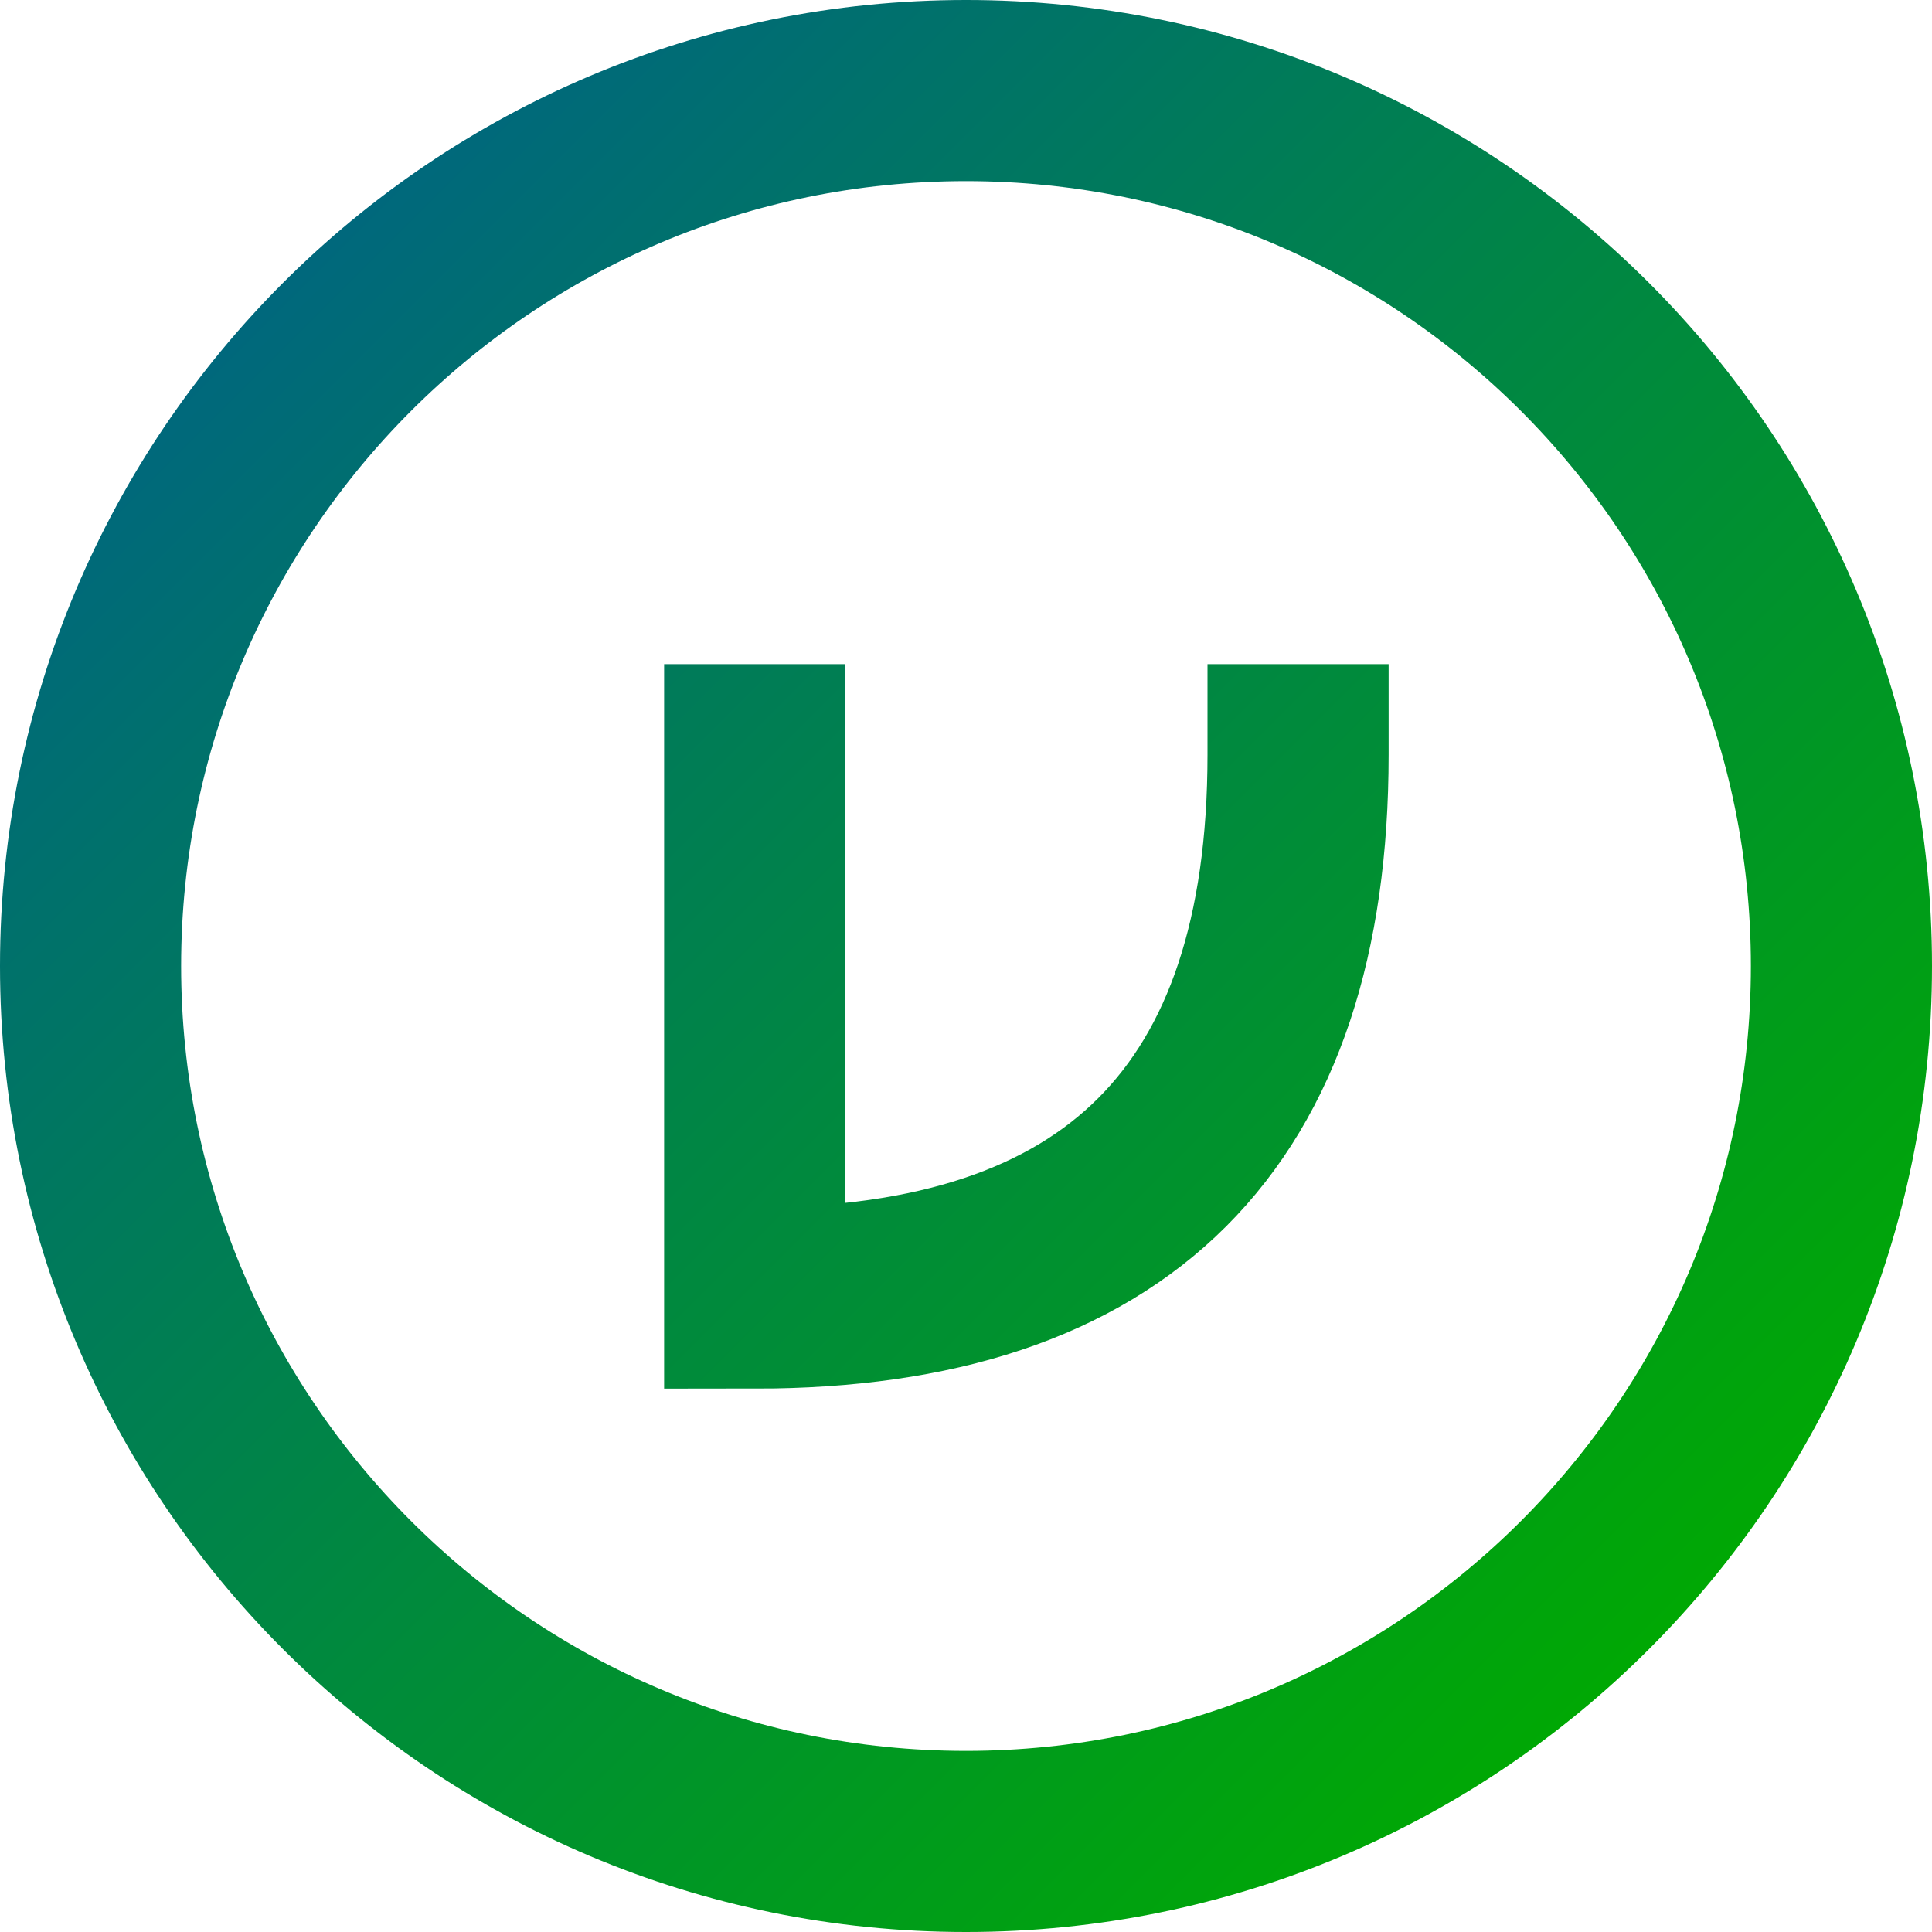
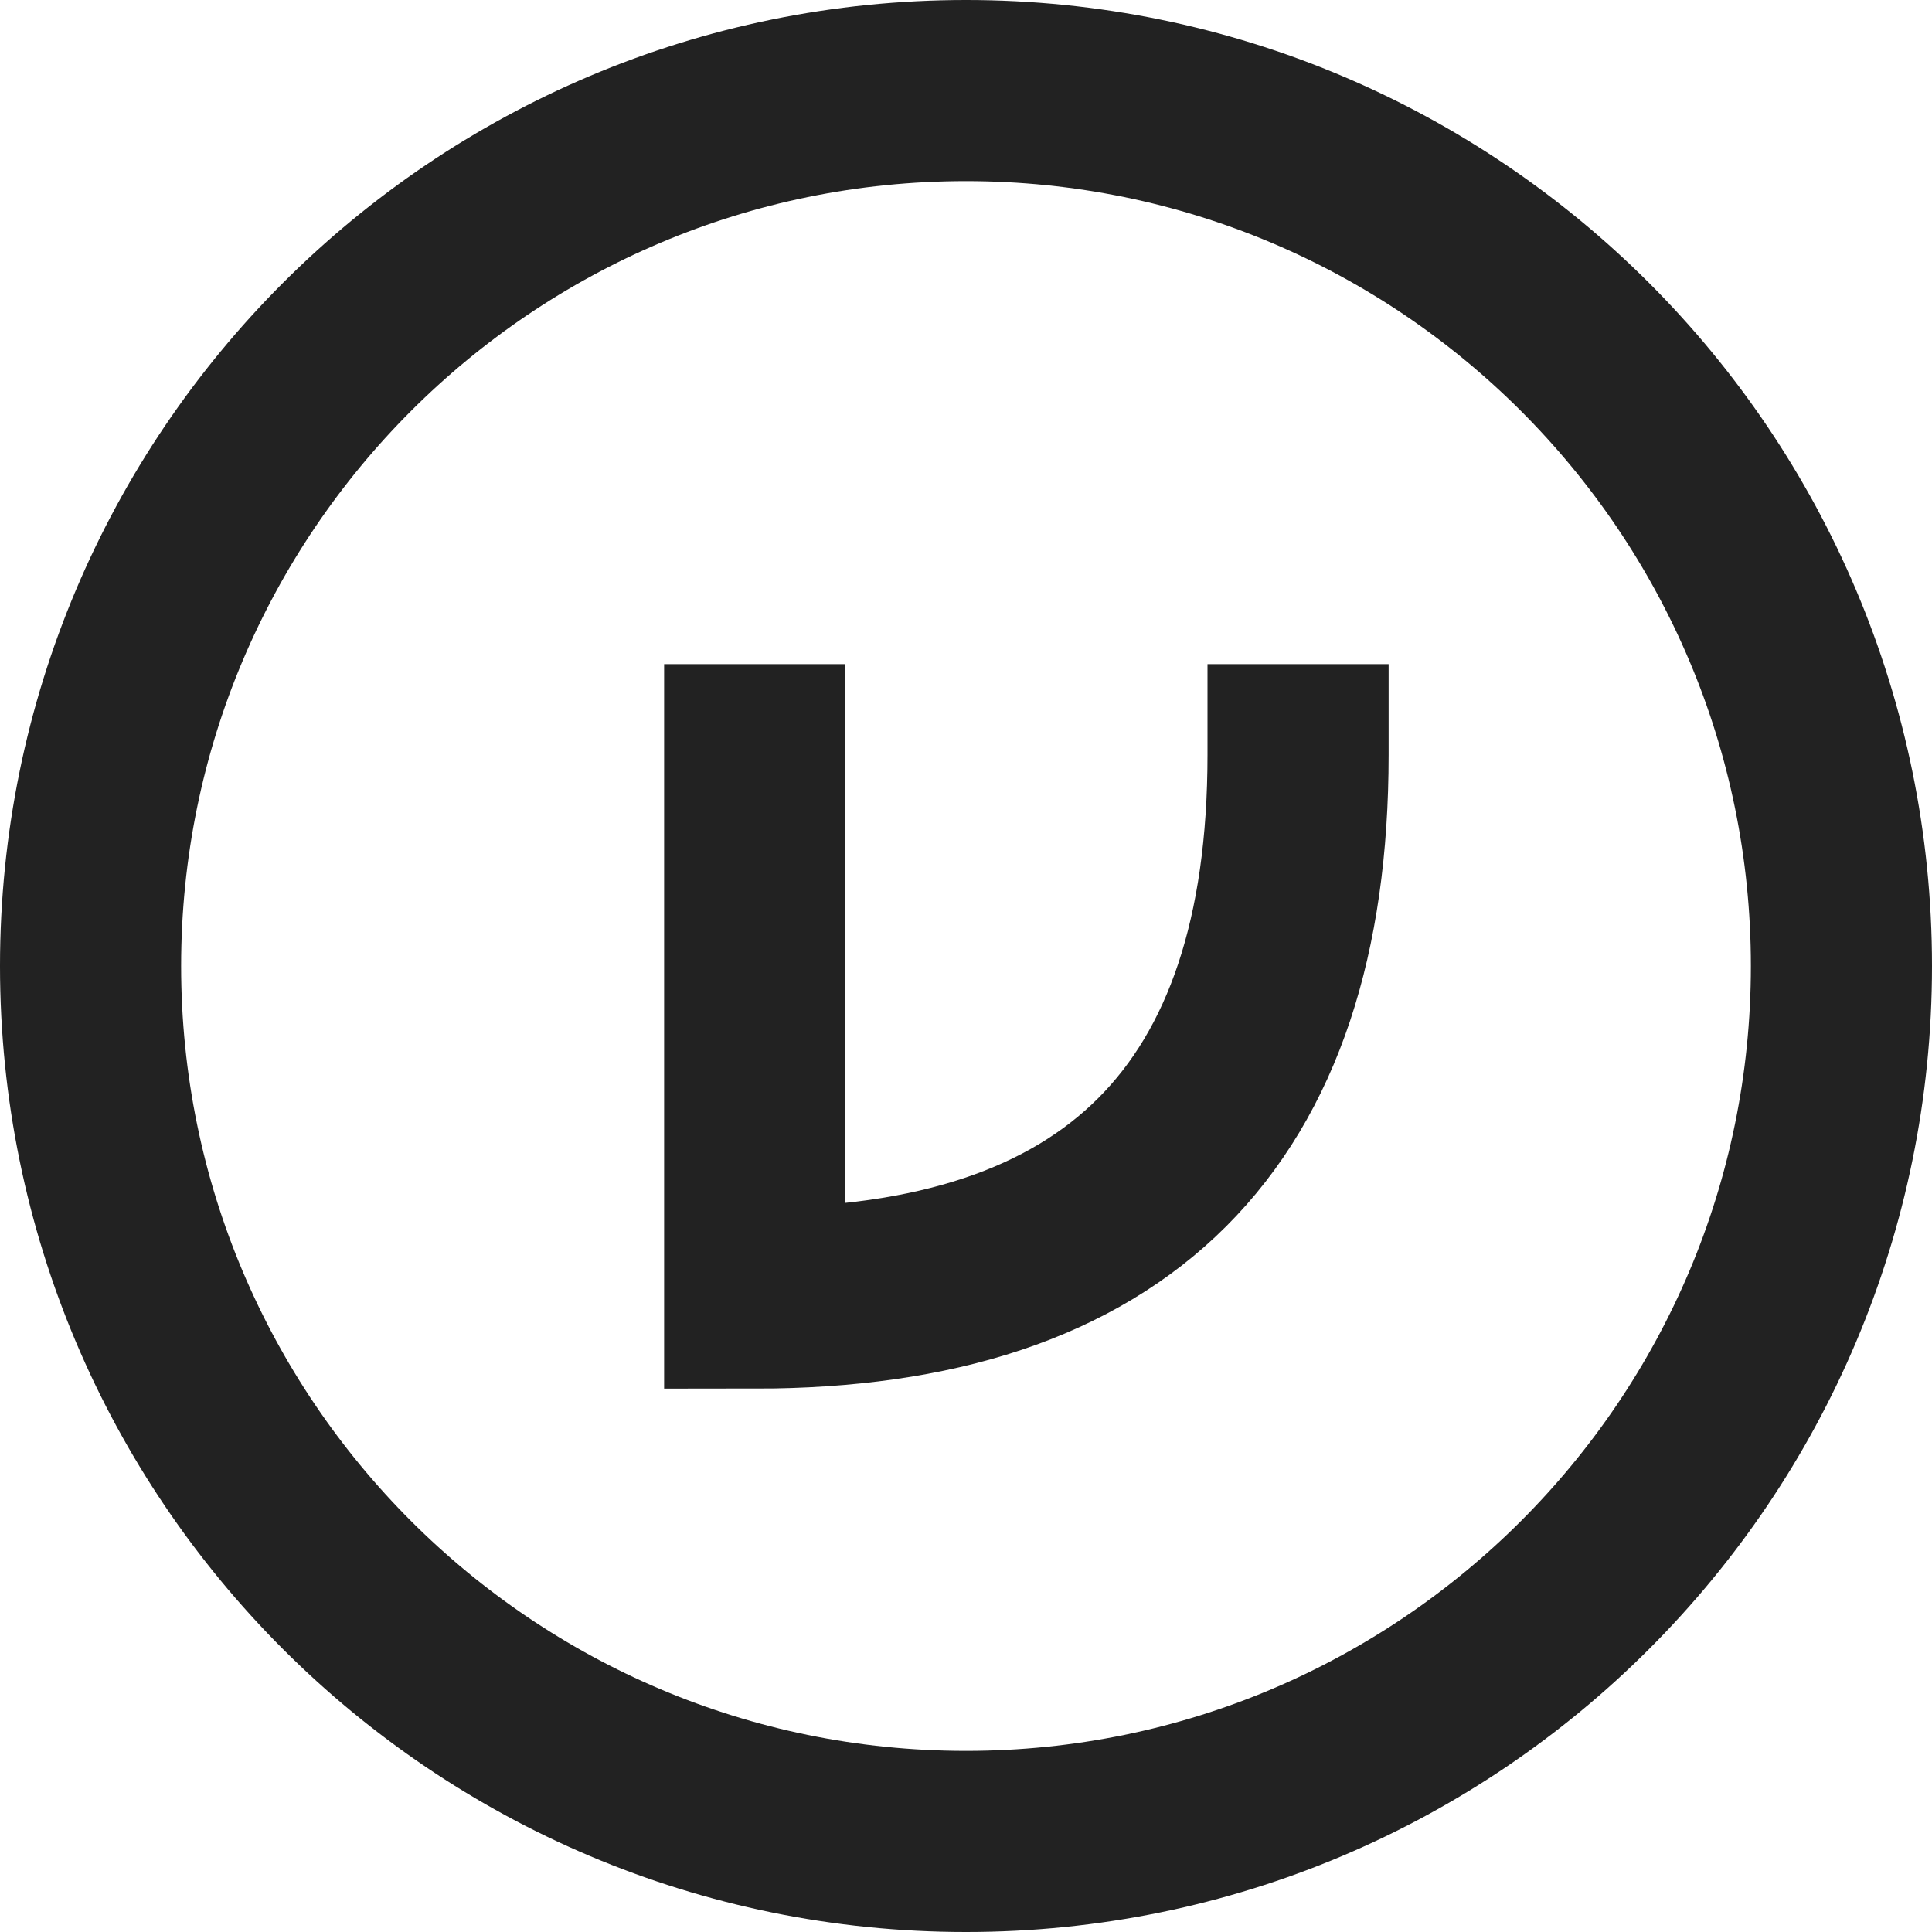
<svg xmlns="http://www.w3.org/2000/svg" xmlns:xlink="http://www.w3.org/1999/xlink" width="32" height="32" viewBox="0 0 32 32" version="1.1" id="svg8">
  <defs id="defs2">
    <linearGradient id="Gradient">
      <stop id="stop1100" offset="0" style="stop-color:#006680;stop-opacity:1" />
      <stop id="stop1102" offset="1" style="stop-color:#00aa00;stop-opacity:1" />
    </linearGradient>
-     <linearGradient gradientTransform="matrix(3.779528,0,0,3.779528,2.500001,-1089.02)" xlink:href="#Gradient" id="linearGradient825" x1="0.397" y1="289.195" x2="6.747" y2="295.545" gradientUnits="userSpaceOnUse" />
-     <linearGradient y2="295.942" x2="7.408" y1="289.592" x1="1.058" gradientTransform="matrix(3.779528,0,0,3.779528,6.4403054e-7,-1090.52)" gradientUnits="userSpaceOnUse" id="linearGradient826" xlink:href="#Gradient" />
+     <linearGradient gradientTransform="matrix(3.779528,0,0,3.779528,2.500001,-1089.02)" xlink:href="#Gradient" id="linearGradient825" x1="1.323" y1="289.856" x2="7.144" y2="295.677" gradientUnits="userSpaceOnUse" />
+     <linearGradient y2="295.677" x2="7.144" y1="289.856" x1="1.323" gradientTransform="matrix(3.779528,0,0,3.779528,6.4403054e-7,-1090.52)" gradientUnits="userSpaceOnUse" id="linearGradient826" xlink:href="#Gradient" />
  </defs>
-   <circle style="opacity:1;fill:none;fill-opacity:1;stroke:url(#linearGradient826);stroke-width:3;stroke-linecap:butt;stroke-linejoin:round;stroke-miterlimit:4;stroke-dasharray:none;stroke-dashoffset:0;stroke-opacity:1;paint-order:normal" id="path828" cx="16" cy="16" r="14.5" />
-   <path style="fill:none;stroke:url(#linearGradient825);stroke-width:3;stroke-linecap:square;stroke-linejoin:miter;stroke-miterlimit:4;stroke-dasharray:none;stroke-opacity:1" d="m 12.5,12.5 v 9 c 6,0 9,-3 9,-9" id="path1279" />
+   <circle r="14.5" style="opacity:1;fill:none;fill-opacity:1;stroke:#222222;stroke-width:3;stroke-linecap:butt;stroke-linejoin:round;stroke-miterlimit:4;stroke-dasharray:none;stroke-dashoffset:0;stroke-opacity:1;paint-order:normal" id="path828" cx="16" cy="16" />
+   <path style="fill:none;stroke:#222222;stroke-width:3;stroke-linecap:square;stroke-linejoin:miter;stroke-miterlimit:4;stroke-dasharray:none;stroke-opacity:1" d="m 12.5,12.5 v 9 c 6,0 9,-3 9,-9" id="path1279" />
</svg>
